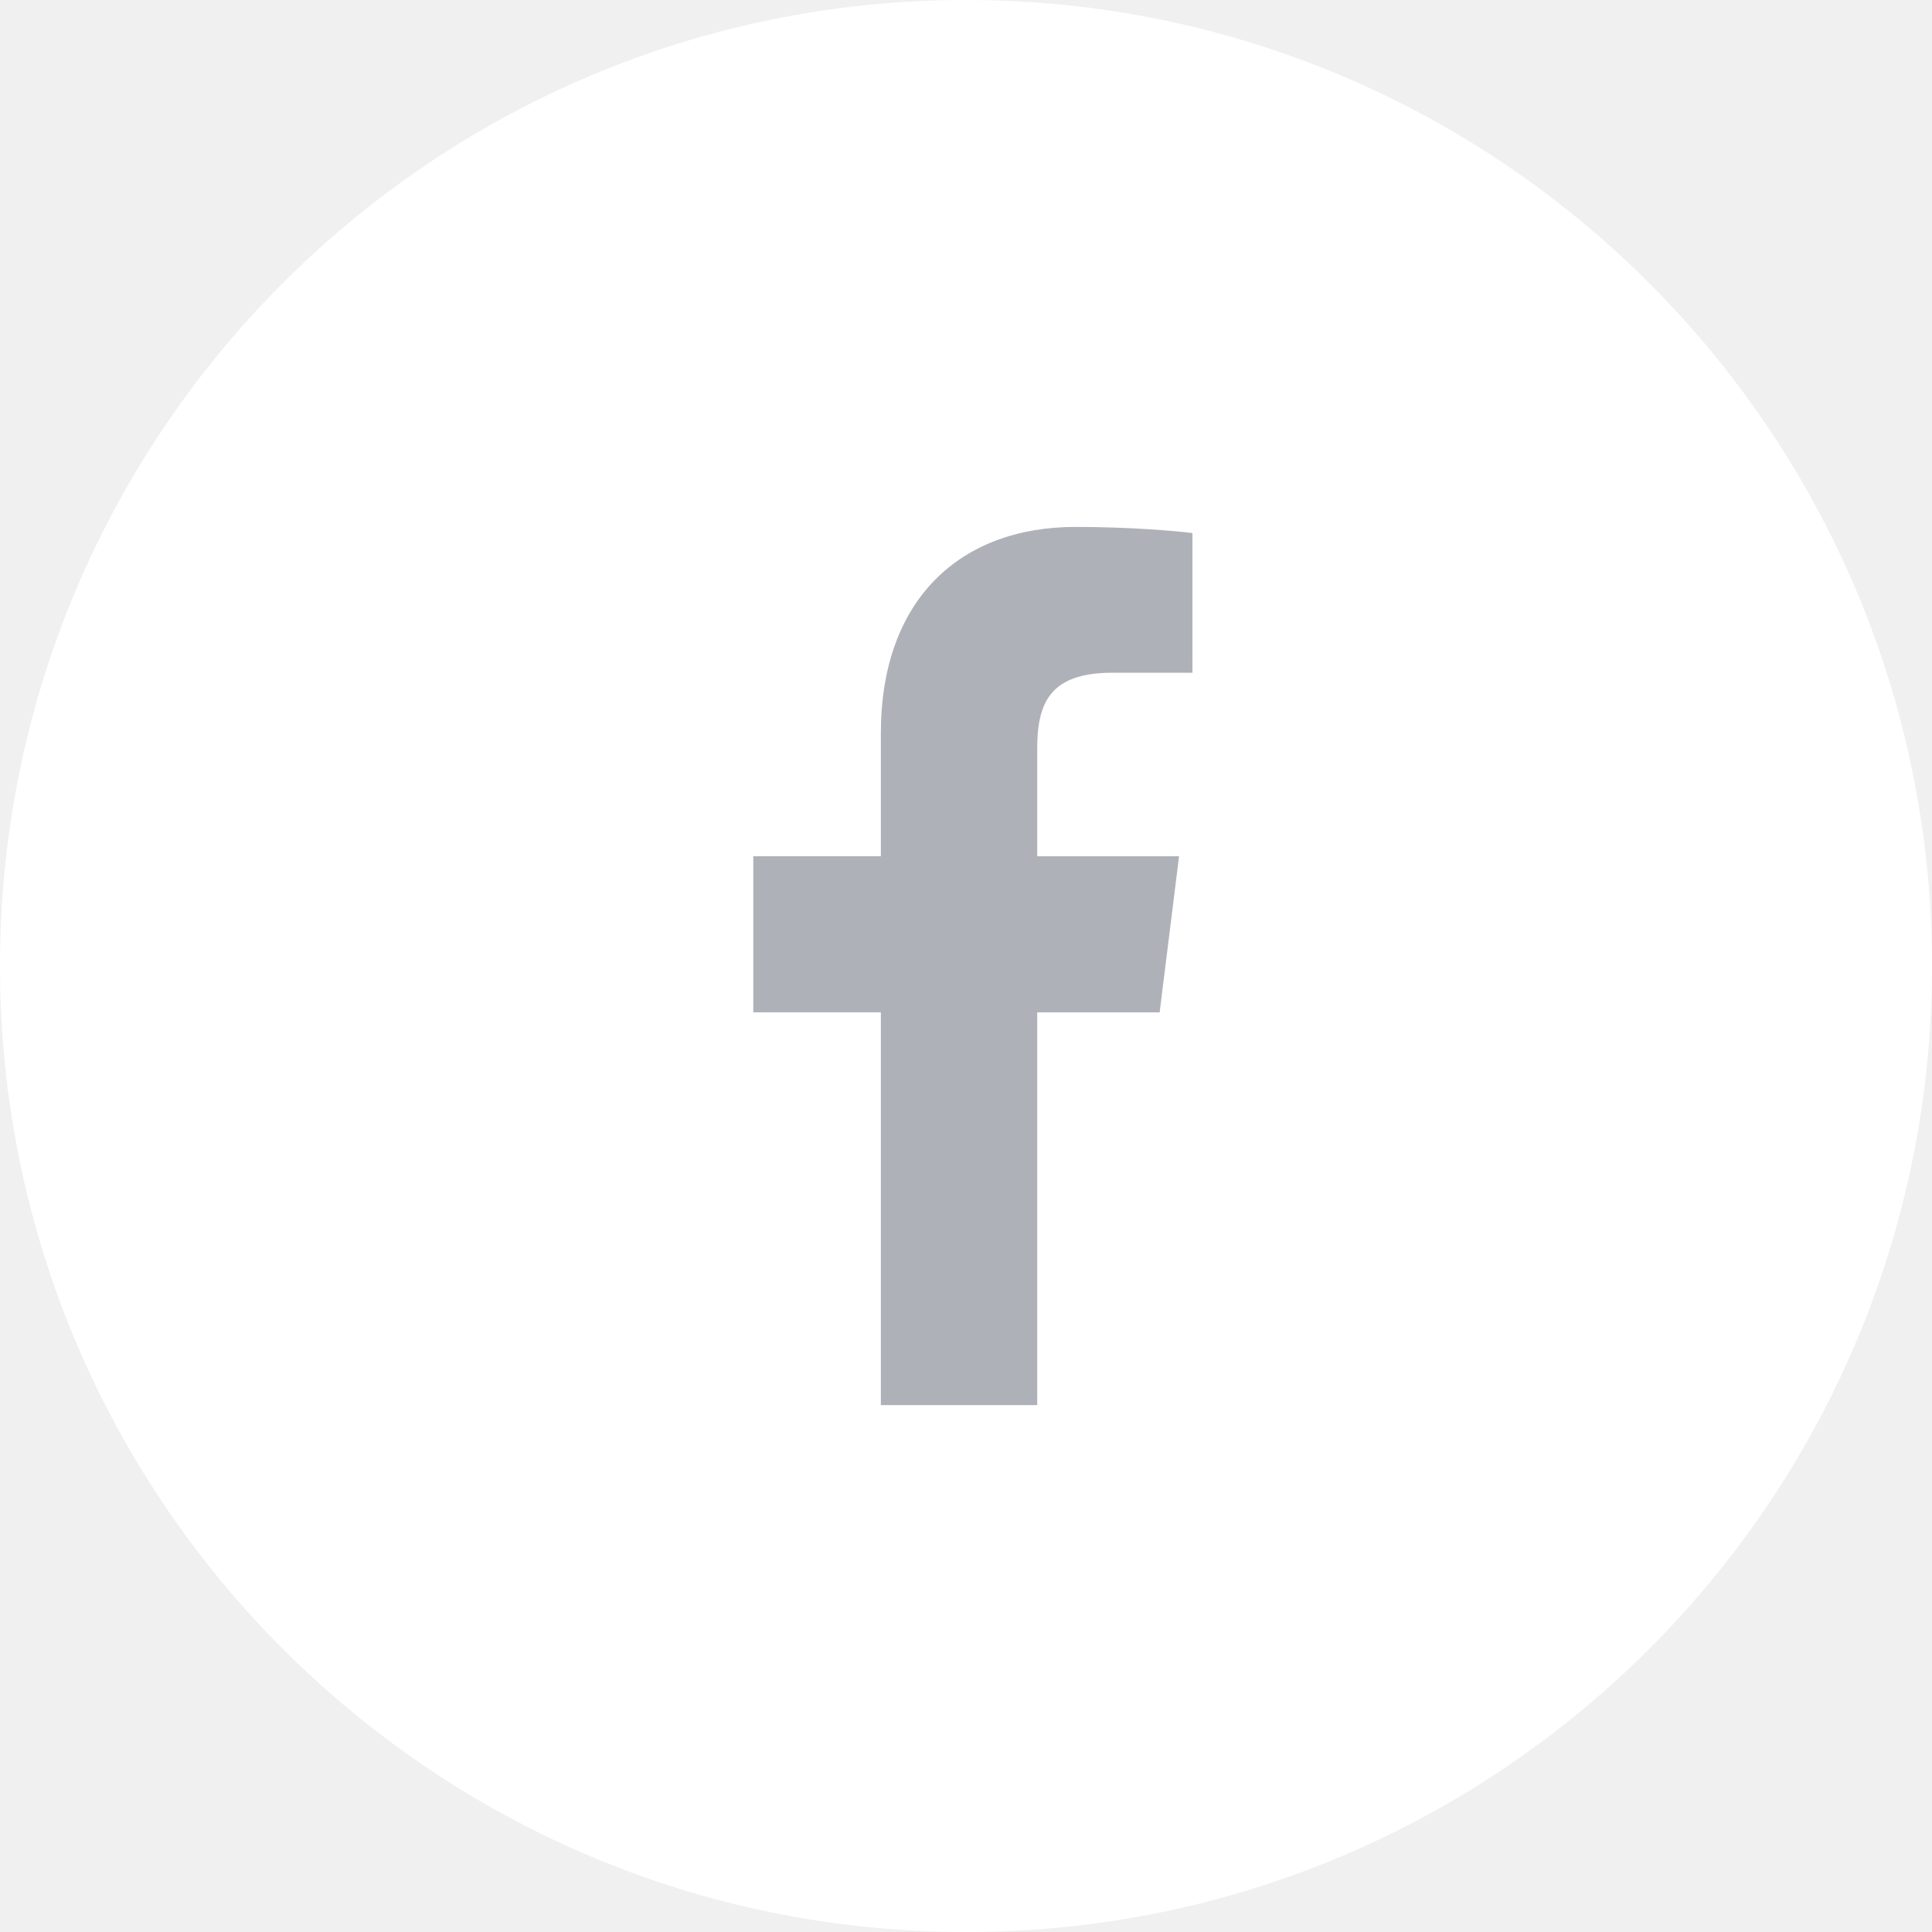
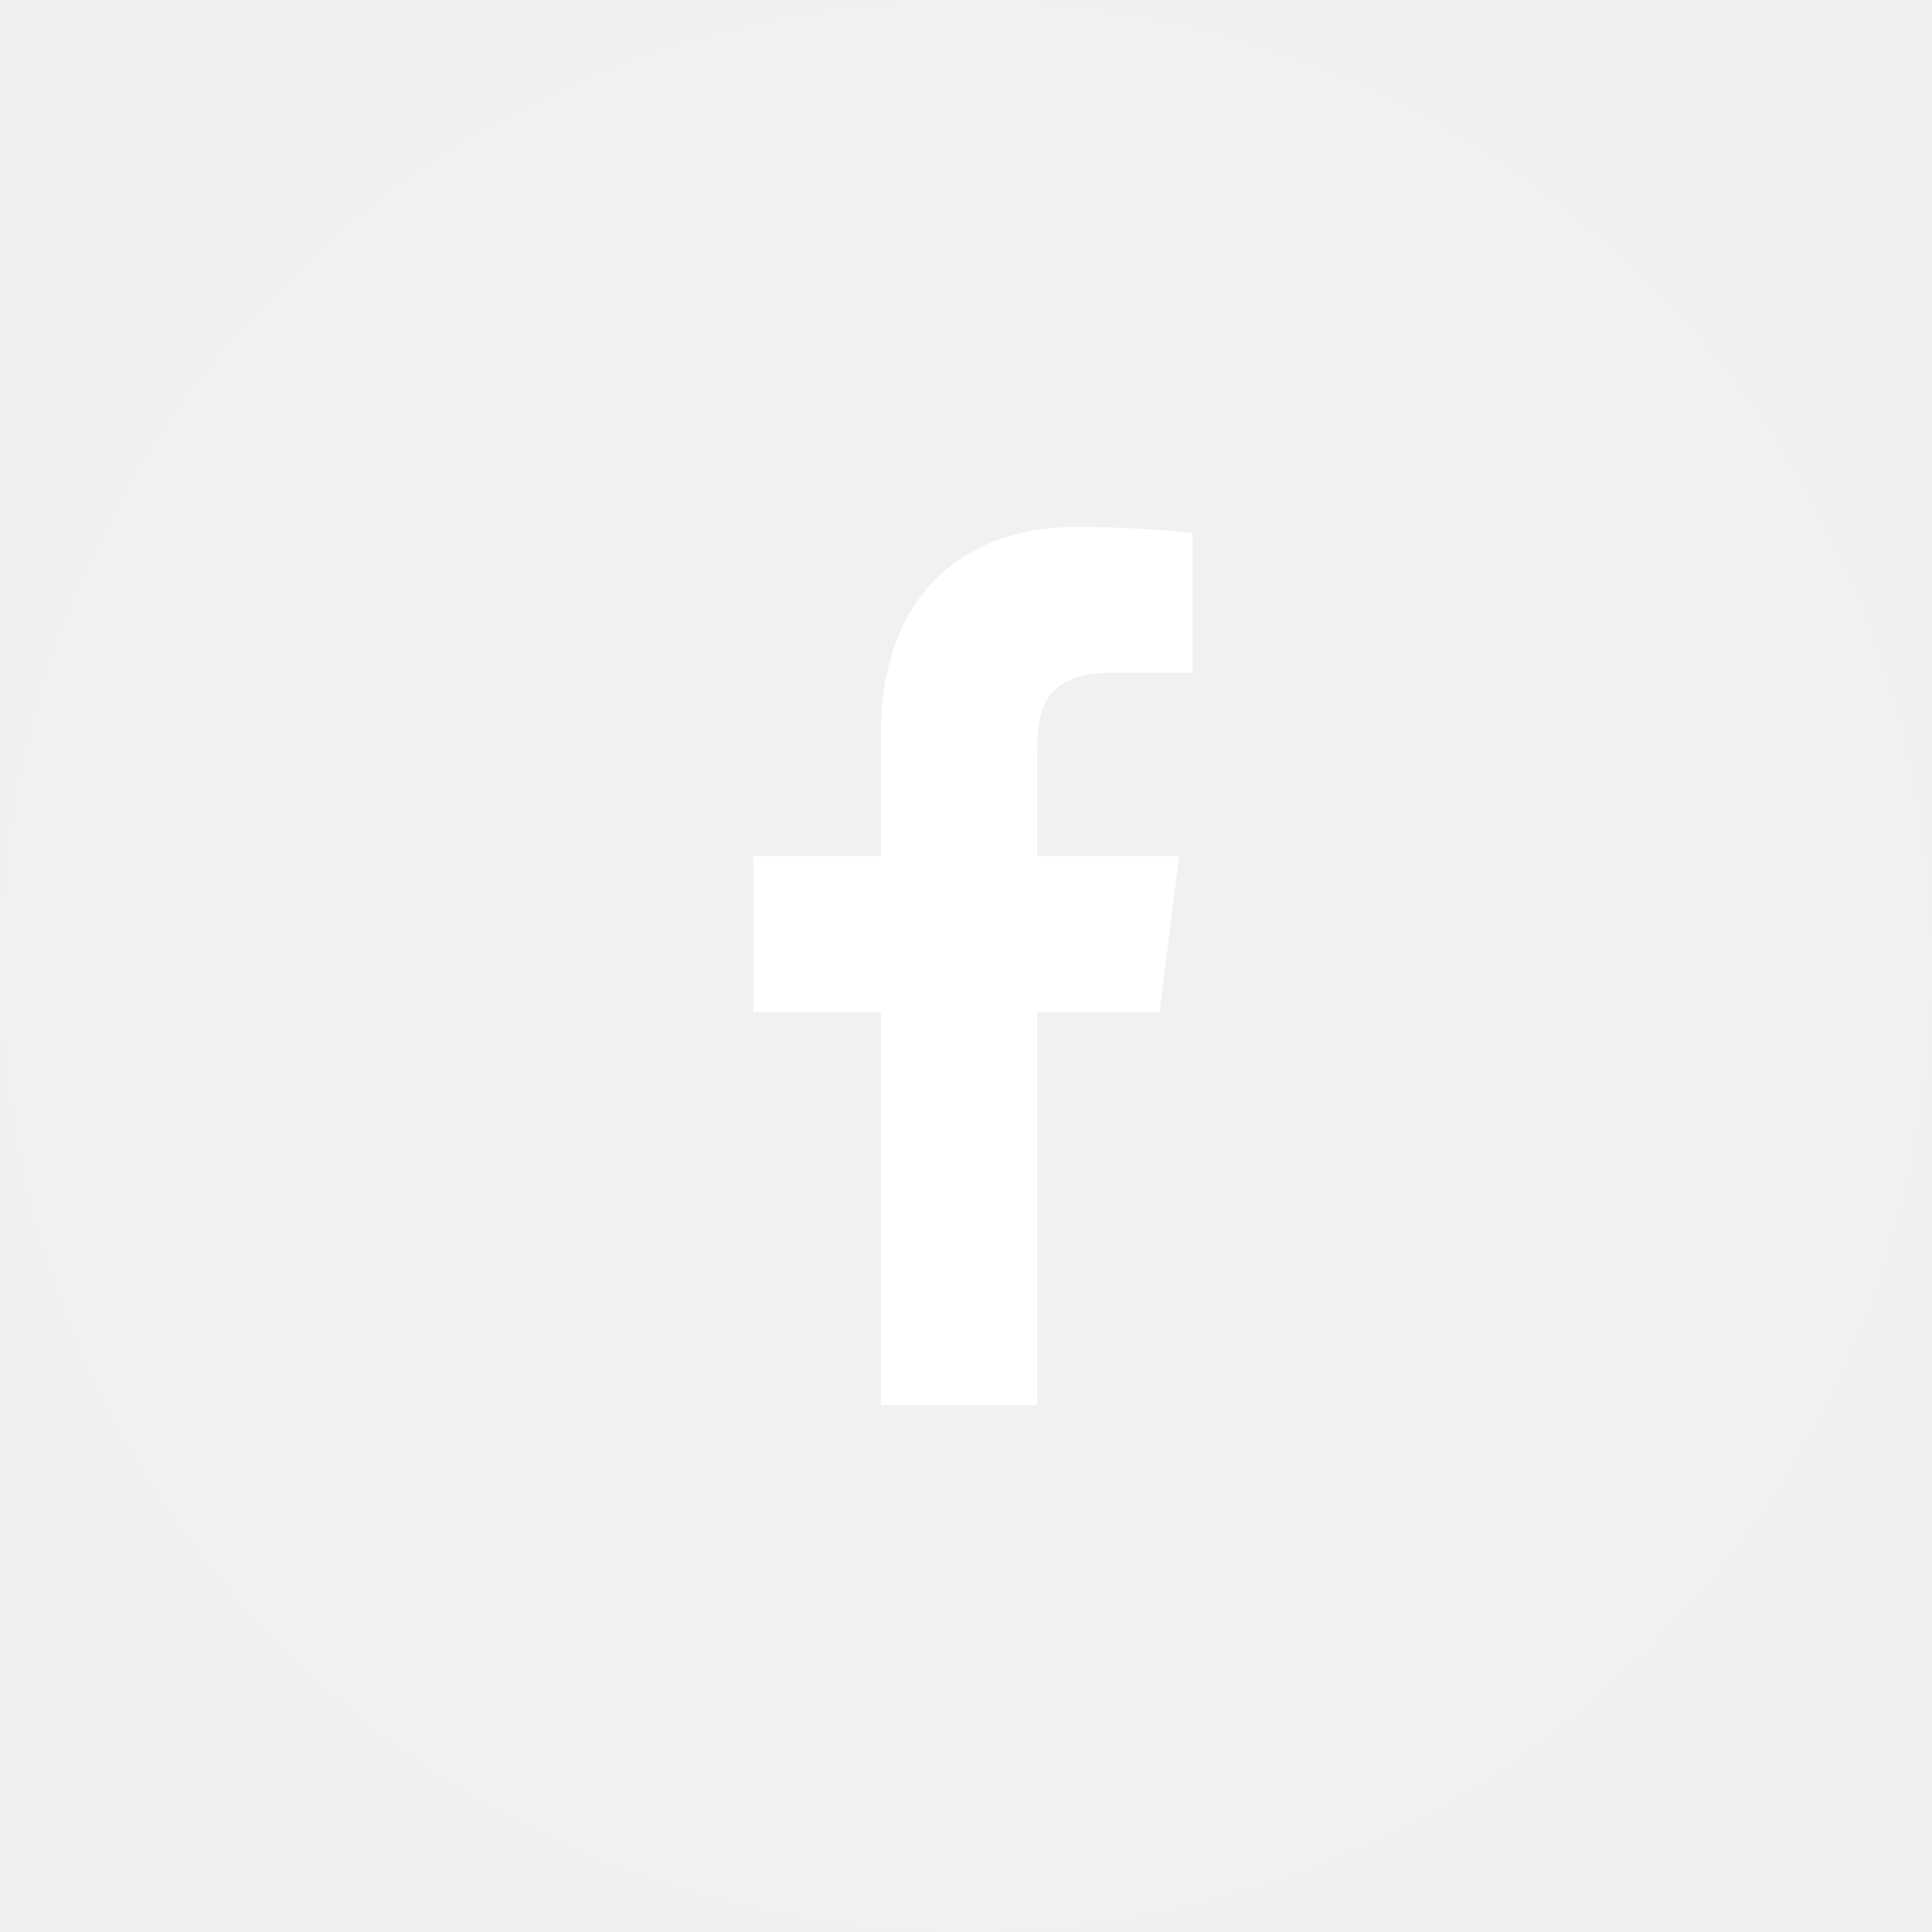
<svg xmlns="http://www.w3.org/2000/svg" width="44" height="44" viewBox="0 0 44 44" fill="none">
-   <path d="M44 22C44 28.075 41.538 33.575 37.556 37.556C33.575 41.538 28.075 44 22 44C15.925 44 10.425 41.538 6.444 37.556C2.462 33.575 0 28.075 0 22C0 15.925 2.462 10.425 6.444 6.444C10.425 2.462 15.925 0 22 0C28.075 0 33.575 2.462 37.556 6.444C41.538 10.425 44 15.925 44 22Z" fill="white" />
+   <path d="M44 22C44 28.075 41.538 33.575 37.556 37.556C33.575 41.538 28.075 44 22 44C15.925 44 10.425 41.538 6.444 37.556C2.462 33.575 0 28.075 0 22C0 15.925 2.462 10.425 6.444 6.444C10.425 2.462 15.925 0 22 0C28.075 0 33.575 2.462 37.556 6.444C41.538 10.425 44 15.925 44 22Z" fill="white" fill-opacity="0.1" />
  <g clip-path="url(#clip0)">
-     <path d="M25.331 15.321H27.157V12.141C26.842 12.098 25.758 12 24.497 12C21.864 12 20.061 13.656 20.061 16.699V19.5H17.156V23.055H20.061V32H23.622V23.056H26.41L26.852 19.501H23.622V17.052C23.622 16.024 23.899 15.321 25.331 15.321Z" fill="#AFB1B8" />
+     <path d="M25.331 15.321H27.157V12.141C26.842 12.098 25.758 12 24.497 12C21.864 12 20.061 13.656 20.061 16.699V19.5H17.156V23.055H20.061V32H23.622V23.056H26.41L26.852 19.501H23.622V17.052C23.622 16.024 23.899 15.321 25.331 15.321Z" fill="white" />
  </g>
  <defs>
    <clipPath id="clip0">
      <rect x="12" y="12" width="20" height="20" fill="white" />
    </clipPath>
  </defs>
</svg>
